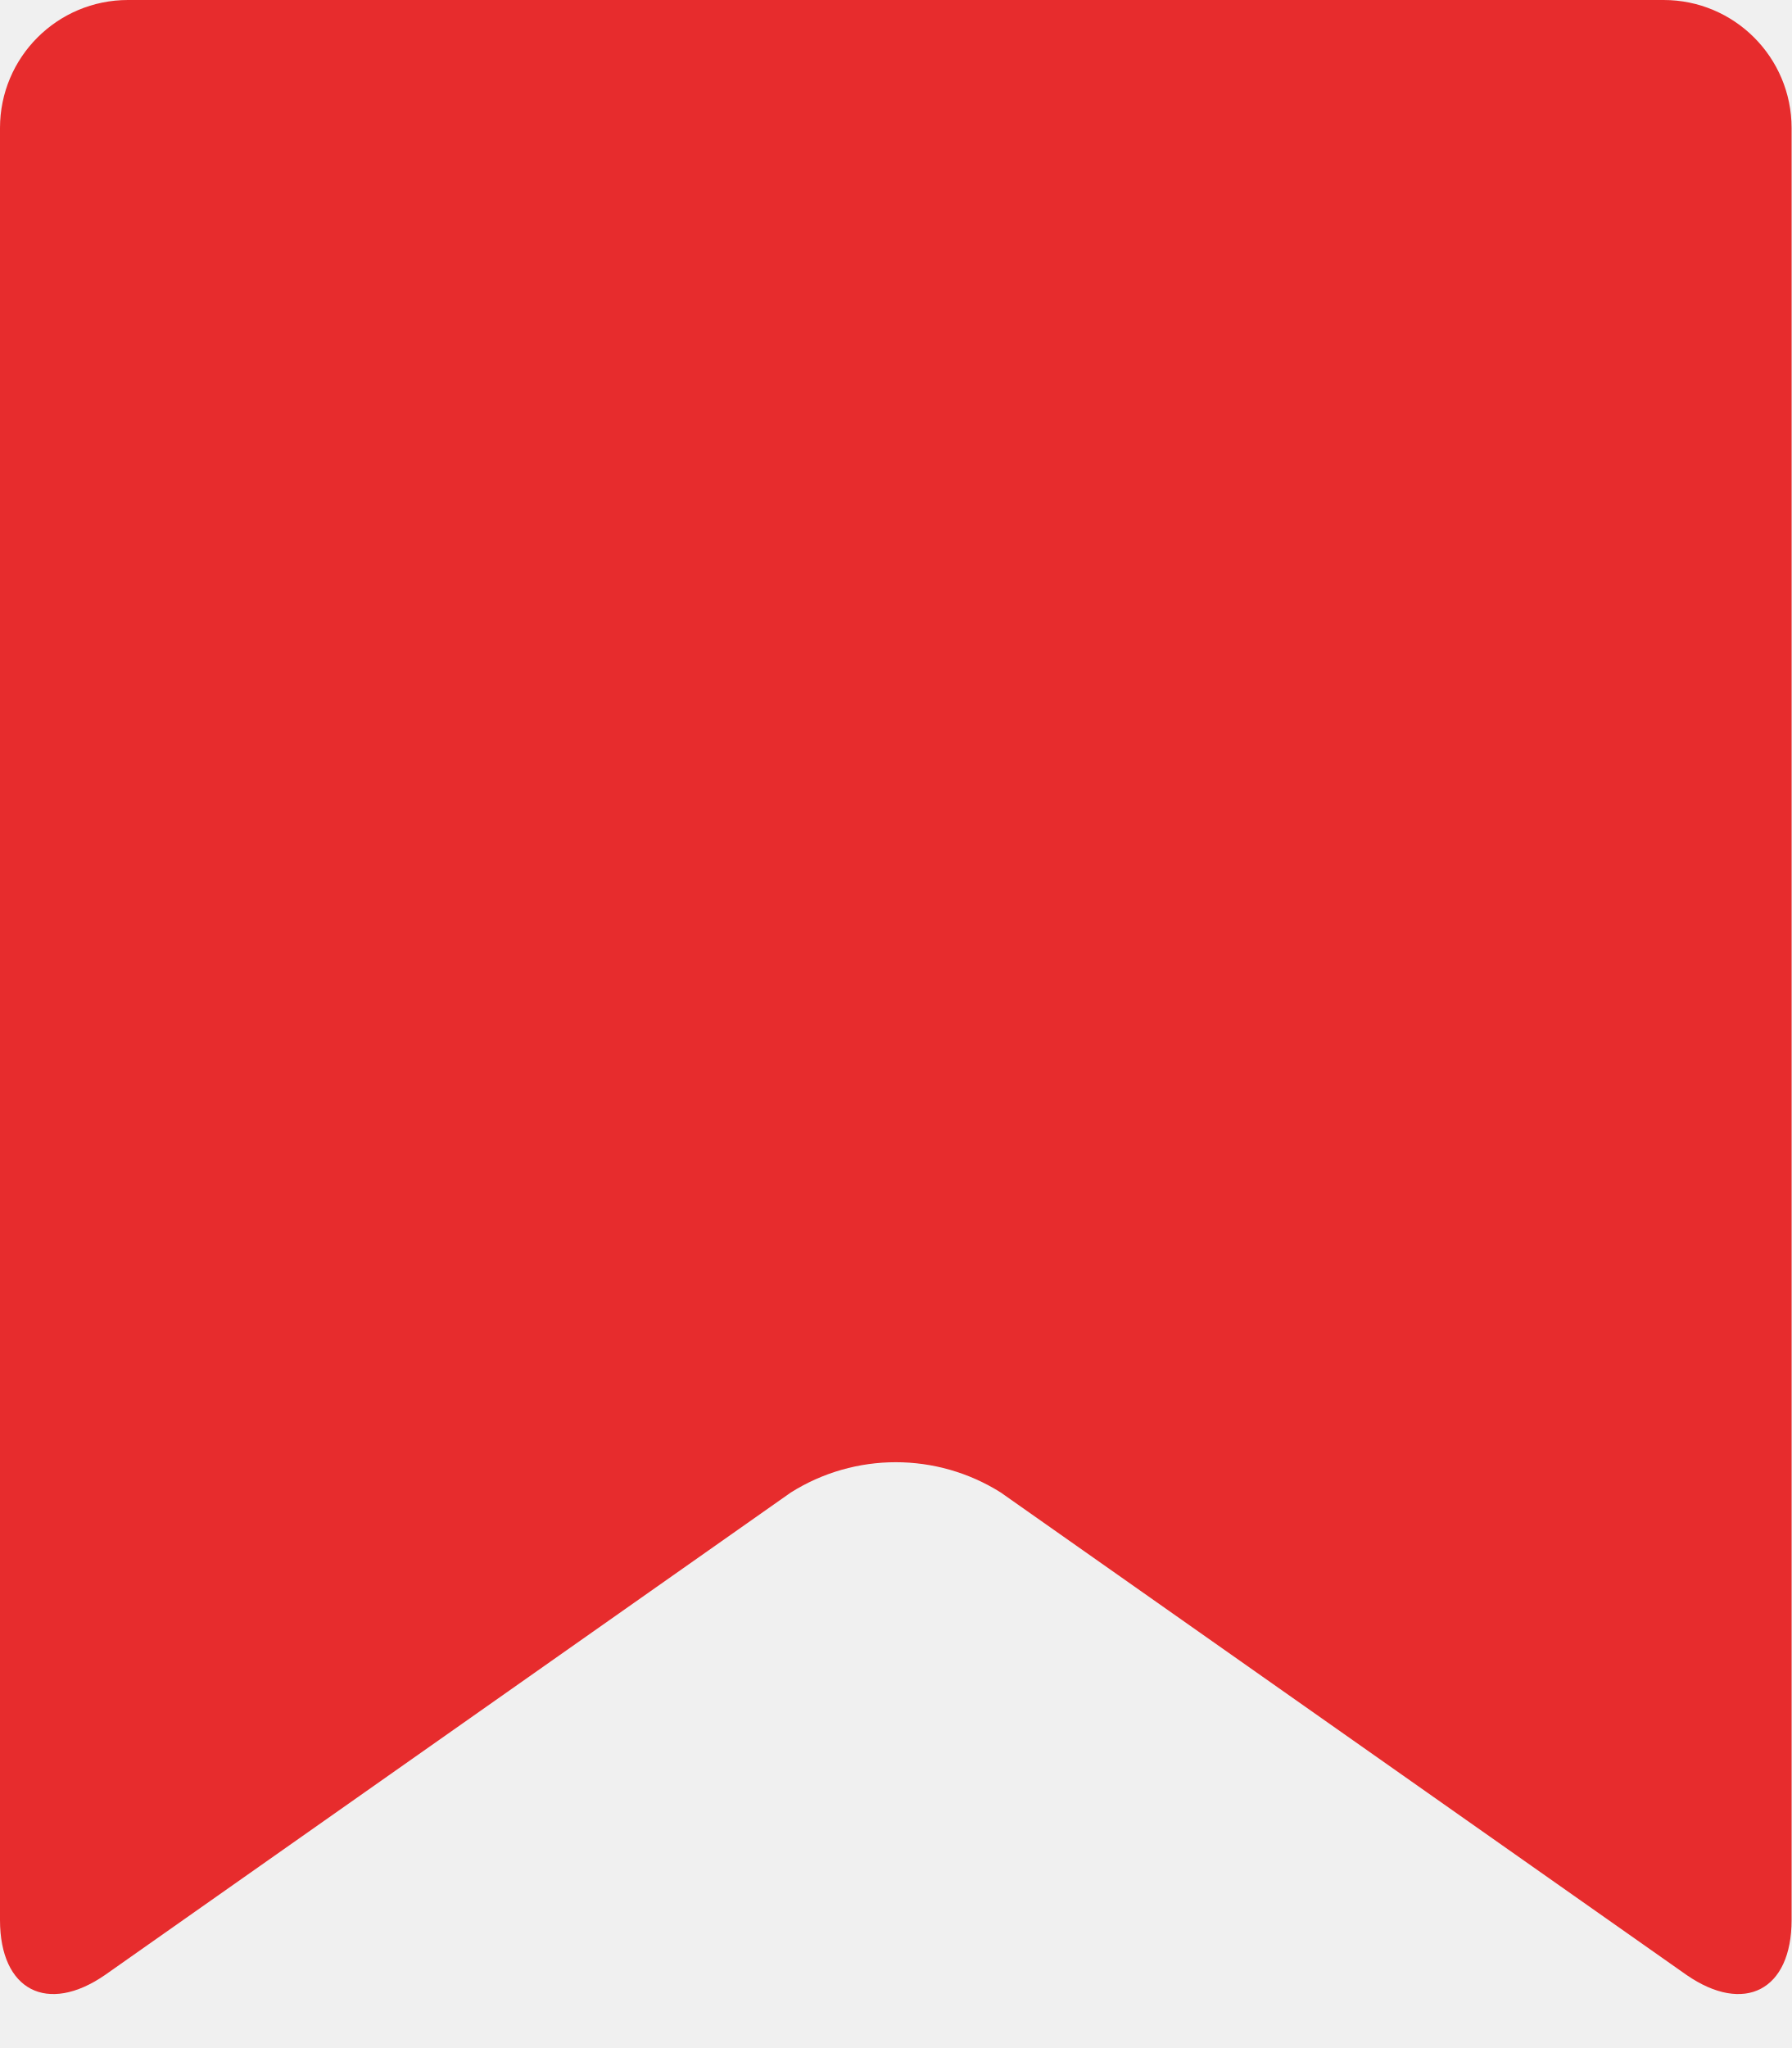
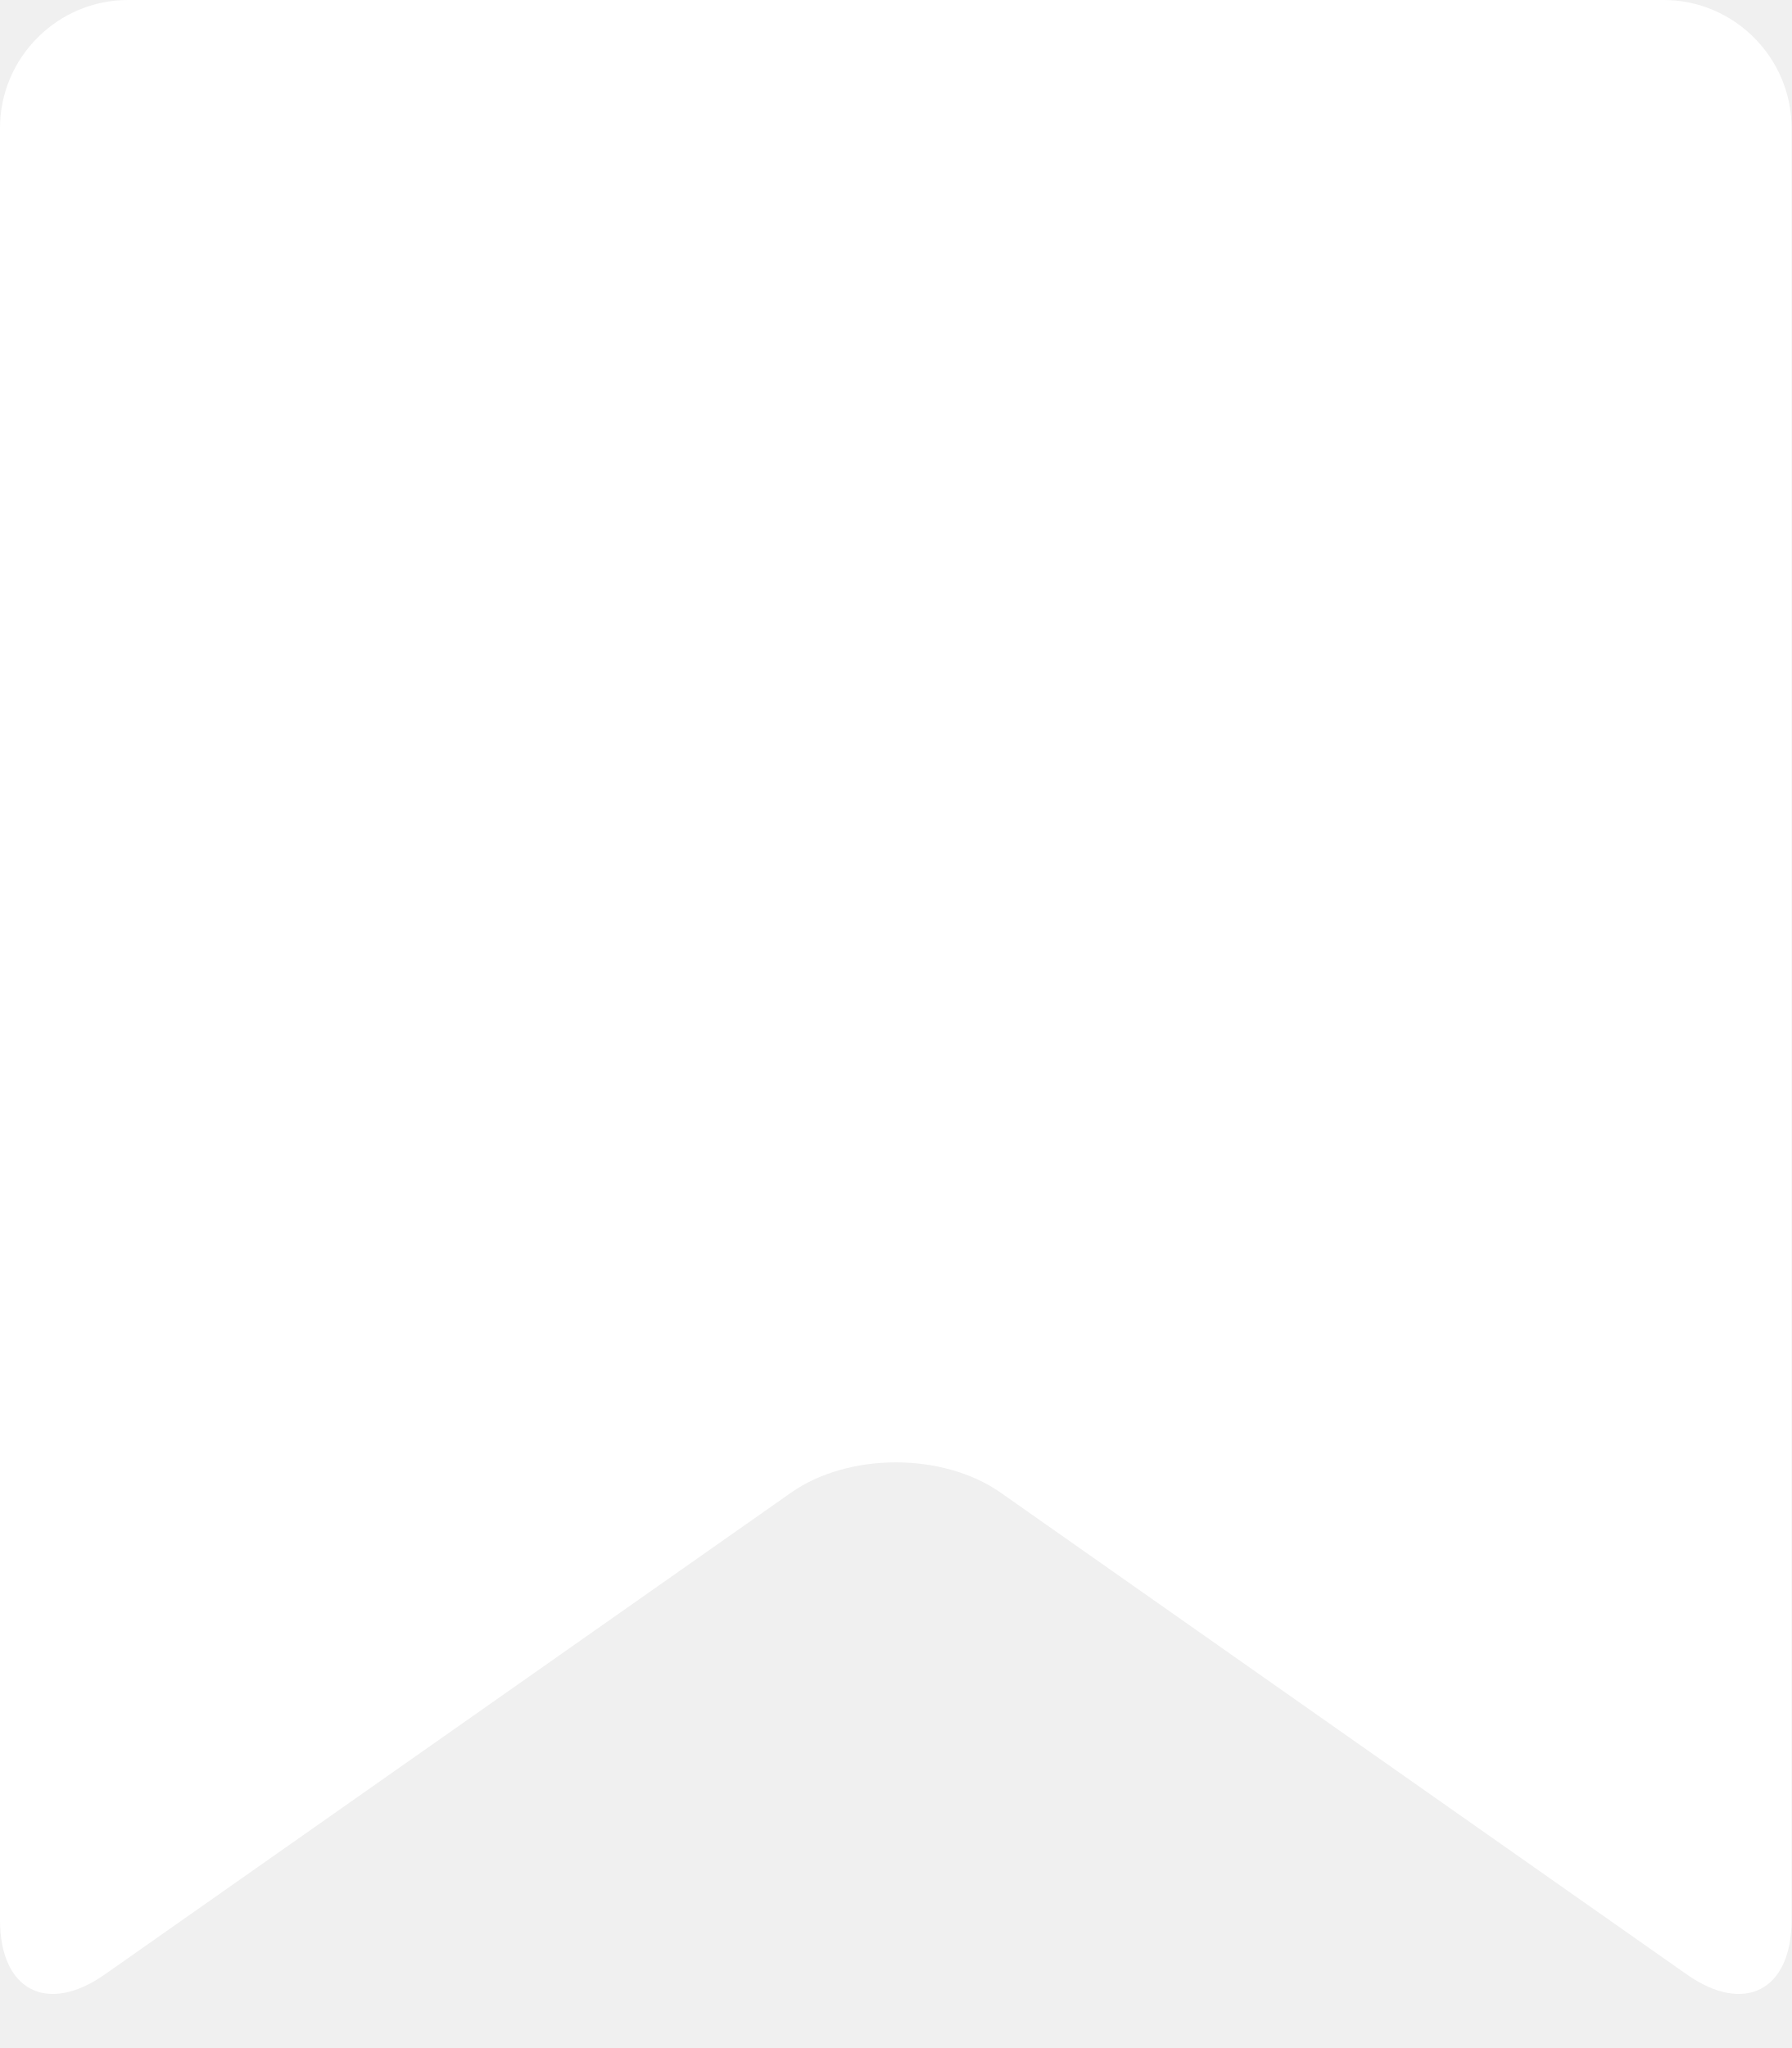
- <svg xmlns="http://www.w3.org/2000/svg" width="14" height="16">
-   <path fill="#E72C2D" d="M14 15c0 .55-.37.74-.82.43l-5.36-3.77a1.54 1.54 0 0 0-1.64 0L.82 15.43c-.45.31-.82.12-.82-.43V1a1 1 0 0 1 1-1h12a1 1 0 0 1 1 1v14z" />
+ <svg xmlns="http://www.w3.org/2000/svg" width="14" height="16" viewBox="0 0 14 16">
+   <path fill="#ffffff" d="M14 15c0 .55-.368.741-.818.426l-5.363-3.765c-.45-.315-1.187-.315-1.637 0L.818 15.426C.368 15.741 0 15.55 0 15V1c0-.55.45-1 1-1h12c.55 0 1 .45 1 1v14z" />
</svg>
